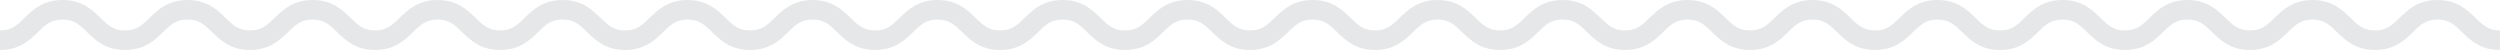
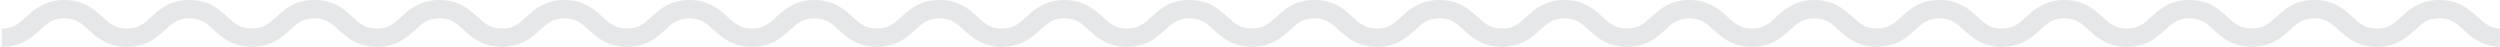
- <svg xmlns="http://www.w3.org/2000/svg" version="1.1" id="Layer_2" x="0px" y="0px" width="1150px" height="23px" viewBox="0 0 1150 23" enable-background="new 0 0 1150 23" xml:space="preserve">
-   <g>
-     <path fill="#E6E7E8" d="M1150,23c-9.017,0-13.728-4.589-17.514-8.276c-3.412-3.323-5.877-5.724-11.234-5.724 c-5.358,0-7.823,2.401-11.235,5.724c-3.786,3.688-8.497,8.276-17.514,8.276s-13.728-4.589-17.514-8.276 c-3.412-3.323-5.877-5.724-11.234-5.724s-7.822,2.401-11.234,5.724c-3.786,3.688-8.497,8.276-17.514,8.276 s-13.729-4.589-17.515-8.276C1014.08,11.401,1011.615,9,1006.257,9c-5.357,0-7.822,2.401-11.234,5.724 C991.236,18.411,986.525,23,977.509,23s-13.728-4.589-17.514-8.276C956.583,11.401,954.118,9,948.761,9s-7.822,2.401-11.234,5.724 C933.74,18.411,929.028,23,920.012,23s-13.729-4.589-17.515-8.276C899.085,11.401,896.62,9,891.263,9s-7.822,2.401-11.234,5.724 C876.242,18.411,871.53,23,862.514,23s-13.729-4.589-17.515-8.276C841.587,11.401,839.122,9,833.764,9 c-5.355,0-7.82,2.4-11.231,5.723C818.747,18.411,814.036,23,805.021,23c-9.017,0-13.729-4.589-17.515-8.276 C784.094,11.401,781.629,9,776.271,9c-5.356,0-7.821,2.401-11.232,5.723C761.253,18.411,756.542,23,747.526,23 c-9.017,0-13.729-4.589-17.514-8.277C726.602,11.401,724.137,9,718.779,9s-7.821,2.401-11.233,5.723 C703.761,18.411,699.049,23,690.032,23c-9.016,0-13.727-4.589-17.512-8.276C669.109,11.401,666.645,9,661.287,9 s-7.822,2.401-11.234,5.724C646.267,18.411,641.556,23,632.539,23s-13.729-4.589-17.515-8.276C611.612,11.401,609.147,9,603.788,9 c-5.357,0-7.822,2.401-11.234,5.724C588.768,18.411,584.057,23,575.04,23c-9.016,0-13.728-4.589-17.514-8.276 C554.115,11.401,551.65,9,546.292,9s-7.823,2.401-11.234,5.724C531.272,18.411,526.561,23,517.544,23 c-9.017,0-13.729-4.589-17.514-8.276C496.619,11.401,494.153,9,488.796,9c-5.358,0-7.823,2.401-11.235,5.724 C473.774,18.411,469.062,23,460.046,23c-9.017,0-13.729-4.589-17.516-8.276C439.118,11.401,436.653,9,431.293,9 c-5.358,0-7.823,2.401-11.235,5.724C416.272,18.411,411.56,23,402.543,23s-13.729-4.589-17.515-8.276 C381.616,11.401,379.151,9,373.792,9c-5.358,0-7.823,2.401-11.235,5.724C358.771,18.411,354.059,23,345.042,23 s-13.729-4.589-17.515-8.276C324.114,11.401,321.649,9,316.291,9s-7.824,2.401-11.236,5.724C301.269,18.411,296.556,23,287.539,23 c-9.018,0-13.729-4.589-17.516-8.276C266.611,11.401,264.145,9,258.786,9c-5.357,0-7.822,2.401-11.234,5.724 C243.767,18.411,239.055,23,230.039,23c-9.017,0-13.729-4.589-17.515-8.276C209.112,11.401,206.647,9,201.289,9 s-7.824,2.401-11.236,5.724C186.267,18.411,181.555,23,172.538,23c-9.018,0-13.73-4.589-17.517-8.276 C151.609,11.401,149.144,9,143.784,9c-5.36,0-7.825,2.401-11.238,5.724c-3.787,3.687-8.5,8.276-17.517,8.276 c-9.018,0-13.73-4.589-17.517-8.276C94.099,11.401,91.633,9,86.273,9s-7.826,2.401-11.239,5.724C71.249,18.411,66.536,23,57.518,23 C48.5,23,43.787,18.412,40,14.724C36.586,11.401,34.12,9,28.759,9s-7.827,2.401-11.24,5.724C13.732,18.411,9.019,23,0,23v-9 c5.361,0,7.827-2.401,11.241-5.724C15.028,4.588,19.741,0,28.759,0s13.731,4.588,17.519,8.276C49.691,11.599,52.157,14,57.518,14 c5.36,0,7.825-2.401,11.238-5.724C72.543,4.589,77.255,0,86.273,0s13.73,4.589,17.517,8.276c3.413,3.323,5.879,5.724,11.239,5.724 s7.826-2.401,11.238-5.724C130.054,4.589,134.767,0,143.784,0s13.73,4.589,17.517,8.276c3.412,3.323,5.878,5.724,11.237,5.724 c5.358,0,7.824-2.401,11.236-5.724C187.56,4.589,192.272,0,201.289,0c9.017,0,13.729,4.589,17.515,8.276 c3.412,3.323,5.877,5.724,11.235,5.724c5.357,0,7.822-2.401,11.234-5.724C245.059,4.589,249.77,0,258.786,0 c9.017,0,13.729,4.589,17.516,8.276C279.714,11.599,282.18,14,287.539,14c5.359,0,7.824-2.401,11.236-5.724 C302.562,4.589,307.274,0,316.291,0c9.017,0,13.729,4.589,17.515,8.276c3.412,3.323,5.877,5.724,11.236,5.724 c5.359,0,7.824-2.401,11.236-5.724C360.063,4.589,364.775,0,373.792,0c9.017,0,13.729,4.589,17.516,8.276 C394.72,11.599,397.185,14,402.543,14s7.823-2.401,11.235-5.724C417.565,4.589,422.277,0,431.293,0 c9.018,0,13.729,4.589,17.516,8.276c3.412,3.323,5.877,5.724,11.236,5.724c5.358,0,7.823-2.401,11.235-5.724 C475.067,4.589,479.779,0,488.796,0c9.016,0,13.728,4.589,17.514,8.276c3.412,3.323,5.877,5.724,11.235,5.724 c5.357,0,7.822-2.401,11.234-5.724C532.564,4.589,537.275,0,546.292,0c9.016,0,13.728,4.589,17.514,8.276 C567.217,11.599,569.682,14,575.04,14c5.357,0,7.822-2.401,11.234-5.724C590.061,4.589,594.771,0,603.788,0 c9.018,0,13.729,4.589,17.516,8.276c3.412,3.323,5.877,5.724,11.235,5.724c5.357,0,7.822-2.401,11.234-5.724 C647.56,4.589,652.271,0,661.287,0s13.728,4.589,17.513,8.277C682.211,11.6,684.676,14,690.032,14 c5.357,0,7.822-2.401,11.234-5.724C705.052,4.589,709.764,0,718.779,0s13.728,4.589,17.513,8.276 c3.412,3.323,5.877,5.724,11.234,5.724c5.356,0,7.821-2.401,11.232-5.723C762.544,4.589,767.255,0,776.271,0 c9.017,0,13.729,4.589,17.515,8.276c3.412,3.323,5.877,5.724,11.235,5.724c5.356,0,7.821-2.401,11.232-5.724 C820.038,4.589,824.749,0,833.764,0c9.017,0,13.729,4.589,17.515,8.276C854.69,11.599,857.155,14,862.514,14 s7.823-2.401,11.235-5.724C877.535,4.589,882.247,0,891.263,0c9.017,0,13.728,4.589,17.514,8.276 c3.412,3.323,5.877,5.724,11.235,5.724s7.823-2.401,11.235-5.724C935.033,4.589,939.744,0,948.761,0s13.728,4.589,17.514,8.276 c3.412,3.323,5.877,5.724,11.234,5.724s7.822-2.401,11.234-5.724C992.529,4.589,997.24,0,1006.257,0s13.729,4.589,17.515,8.276 c3.412,3.323,5.877,5.724,11.235,5.724c5.357,0,7.822-2.401,11.234-5.724c3.786-3.688,8.497-8.276,17.514-8.276 s13.728,4.589,17.514,8.276c3.412,3.323,5.877,5.724,11.234,5.724s7.822-2.401,11.234-5.724c3.786-3.688,8.498-8.276,17.515-8.276 s13.728,4.589,17.514,8.276C1142.178,11.599,1144.643,14,1150,14V23z" />
-   </g>
+ <svg xmlns="http://www.w3.org/2000/svg" width="320" height="6" viewBox="0 0 1153.605 23">
+   <path d="M1191.036 23c-9.618 0-14.643-4.589-18.681-8.276-3.64-3.323-6.27-5.724-11.983-5.724-5.715 0-8.345 2.401-11.984 5.724-4.039 3.688-9.064 8.276-18.682 8.276-9.618 0-14.643-4.589-18.682-8.276-3.64-3.323-6.268-5.724-11.982-5.724-5.714 0-8.343 2.401-11.983 5.724-4.038 3.688-9.063 8.276-18.68 8.276-9.619 0-14.645-4.589-18.683-8.276-3.64-3.323-6.27-5.724-11.984-5.724-5.715 0-8.344 2.401-11.983 5.724-4.04 3.687-9.065 8.276-18.682 8.276-9.617 0-14.643-4.589-18.682-8.276C984.725 11.401 982.097 9 976.382 9c-5.714 0-8.343 2.401-11.982 5.724-4.04 3.687-9.066 8.276-18.683 8.276-9.617 0-14.644-4.589-18.683-8.276C923.394 11.401 920.765 9 915.051 9s-8.343 2.401-11.983 5.724c-4.04 3.687-9.065 8.276-18.682 8.276-9.618 0-14.645-4.589-18.683-8.276C862.063 11.401 859.434 9 853.719 9c-5.712 0-8.341 2.4-11.98 5.723-4.038 3.688-9.063 8.277-18.68 8.277-9.618 0-14.644-4.589-18.682-8.276C800.737 11.401 798.108 9 792.393 9c-5.713 0-8.342 2.401-11.98 5.723-4.04 3.688-9.064 8.277-18.681 8.277-9.619 0-14.645-4.589-18.682-8.277C739.413 11.401 736.783 9 731.068 9c-5.715 0-8.342 2.401-11.982 5.723C715.05 18.411 710.023 23 700.405 23s-14.643-4.589-18.68-8.276C678.087 11.401 675.458 9 669.743 9c-5.715 0-8.343 2.401-11.983 5.724C653.722 18.411 648.697 23 639.08 23c-9.619 0-14.645-4.589-18.683-8.276C616.756 11.401 614.127 9 608.41 9c-5.714 0-8.344 2.401-11.983 5.724C592.39 18.411 587.364 23 577.746 23c-9.617 0-14.643-4.589-18.681-8.276C555.426 11.401 552.797 9 547.082 9c-5.715 0-8.345 2.401-11.983 5.724C531.06 18.411 526.035 23 516.417 23c-9.618 0-14.644-4.589-18.681-8.276C494.097 11.401 491.466 9 485.753 9c-5.716 0-8.345 2.401-11.984 5.724-4.04 3.687-9.066 8.276-18.683 8.276-9.618 0-14.644-4.589-18.684-8.276C432.762 11.401 430.133 9 424.416 9c-5.715 0-8.345 2.401-11.984 5.724-4.038 3.687-9.065 8.276-18.683 8.276s-14.644-4.589-18.682-8.276C371.427 11.401 368.797 9 363.082 9c-5.716 0-8.345 2.401-11.984 5.724-4.039 3.687-9.065 8.276-18.683 8.276s-14.644-4.589-18.683-8.276C310.092 11.401 307.462 9 301.747 9s-8.346 2.401-11.985 5.724C285.724 18.411 280.696 23 271.078 23c-9.619 0-14.644-4.589-18.684-8.276C248.755 11.401 246.124 9 240.408 9c-5.714 0-8.343 2.401-11.983 5.724-4.037 3.687-9.063 8.276-18.68 8.276-9.618 0-14.644-4.589-18.683-8.276C187.422 11.401 184.793 9 179.078 9s-8.345 2.401-11.985 5.724C163.055 18.411 158.03 23 148.41 23s-14.645-4.589-18.684-8.276C126.086 11.401 123.456 9 117.739 9c-5.717 0-8.346 2.401-11.987 5.724C101.712 18.411 96.685 23 87.067 23c-9.619 0-14.645-4.589-18.685-8.276C64.742 11.401 62.112 9 56.394 9c-5.717 0-8.348 2.401-11.988 5.724C40.369 18.411 35.34 23 25.722 23c-9.619 0-14.646-4.588-18.686-8.276C3.395 11.401.764 9-4.954 9c-5.719 0-8.349 2.401-11.99 5.724C-20.982 18.411-26.01 23-35.63 23v-9c5.718 0 8.348-2.401 11.99-5.724C-19.6 4.588-14.573 0-4.954 0c9.62 0 14.646 4.588 18.687 8.276 3.64 3.323 6.27 5.724 11.99 5.724 5.717 0 8.346-2.401 11.986-5.724C41.75 4.589 46.775 0 56.394 0c9.62 0 14.646 4.589 18.685 8.276C78.719 11.599 81.35 14 87.067 14c5.718 0 8.348-2.401 11.988-5.724C103.094 4.589 108.12 0 117.739 0c9.619 0 14.646 4.589 18.685 8.276 3.64 3.323 6.27 5.724 11.986 5.724 5.716 0 8.346-2.401 11.985-5.724C164.434 4.589 169.46 0 179.078 0s14.644 4.589 18.683 8.276C201.4 11.599 204.03 14 209.745 14c5.714 0 8.343-2.401 11.983-5.724C225.766 4.589 230.79 0 240.408 0c9.618 0 14.645 4.589 18.684 8.276 3.64 3.323 6.27 5.724 11.986 5.724 5.717 0 8.346-2.401 11.985-5.724C287.103 4.589 292.13 0 301.747 0s14.644 4.589 18.683 8.276c3.64 3.323 6.269 5.724 11.985 5.724 5.716 0 8.345-2.401 11.985-5.724C348.437 4.589 353.463 0 363.082 0c9.618 0 14.644 4.589 18.683 8.276 3.64 3.323 6.27 5.724 11.984 5.724 5.716 0 8.345-2.401 11.984-5.724C409.773 4.589 414.8 0 424.416 0c9.62 0 14.644 4.589 18.684 8.276 3.64 3.323 6.269 5.724 11.985 5.724 5.715 0 8.344-2.401 11.984-5.724C471.109 4.589 476.134 0 485.753 0c9.617 0 14.643 4.589 18.681 8.276 3.64 3.323 6.269 5.724 11.984 5.724 5.714 0 8.344-2.401 11.983-5.724C532.44 4.589 537.464 0 547.081 0c9.618 0 14.644 4.589 18.682 8.276 3.639 3.323 6.268 5.724 11.983 5.724 5.714 0 8.344-2.401 11.983-5.724C593.77 4.589 598.793 0 608.411 0c9.62 0 14.644 4.589 18.684 8.276 3.64 3.323 6.268 5.724 11.984 5.724 5.714 0 8.343-2.401 11.983-5.724C655.1 4.589 660.126 0 669.743 0s14.643 4.589 18.68 8.277C692.064 11.6 694.692 14 700.406 14c5.714 0 8.343-2.401 11.983-5.724C716.426 4.589 721.452 0 731.067 0s14.643 4.589 18.68 8.276c3.64 3.323 6.27 5.724 11.984 5.724 5.713 0 8.342-2.401 11.98-5.723C777.751 4.589 782.776 0 792.392 0c9.62 0 14.645 4.589 18.684 8.276 3.64 3.323 6.268 5.724 11.984 5.724 5.713 0 8.342-2.401 11.98-5.724C839.078 4.589 844.103 0 853.72 0c9.618 0 14.644 4.589 18.683 8.276C876.04 11.599 878.669 14 884.386 14c5.716 0 8.344-2.401 11.984-5.724C900.408 4.589 905.434 0 915.05 0c9.618 0 14.643 4.589 18.682 8.276 3.64 3.323 6.269 5.724 11.984 5.724s8.344-2.401 11.984-5.724C961.739 4.589 966.764 0 976.382 0c9.619 0 14.644 4.589 18.682 8.276 3.64 3.323 6.269 5.724 11.983 5.724s8.343-2.401 11.983-5.724c4.038-3.687 9.063-8.276 18.682-8.276 9.618 0 14.644 4.589 18.682 8.276 3.64 3.323 6.269 5.724 11.984 5.724 5.714 0 8.343-2.401 11.983-5.724 4.038-3.688 9.063-8.276 18.68-8.276 9.619 0 14.644 4.589 18.682 8.276 3.64 3.323 6.269 5.724 11.983 5.724s8.344-2.401 11.983-5.724c4.038-3.688 9.065-8.276 18.683-8.276s14.643 4.589 18.681 8.276c3.64 3.323 6.27 5.724 11.983 5.724z" fill="#e6e7e8" />
</svg>
